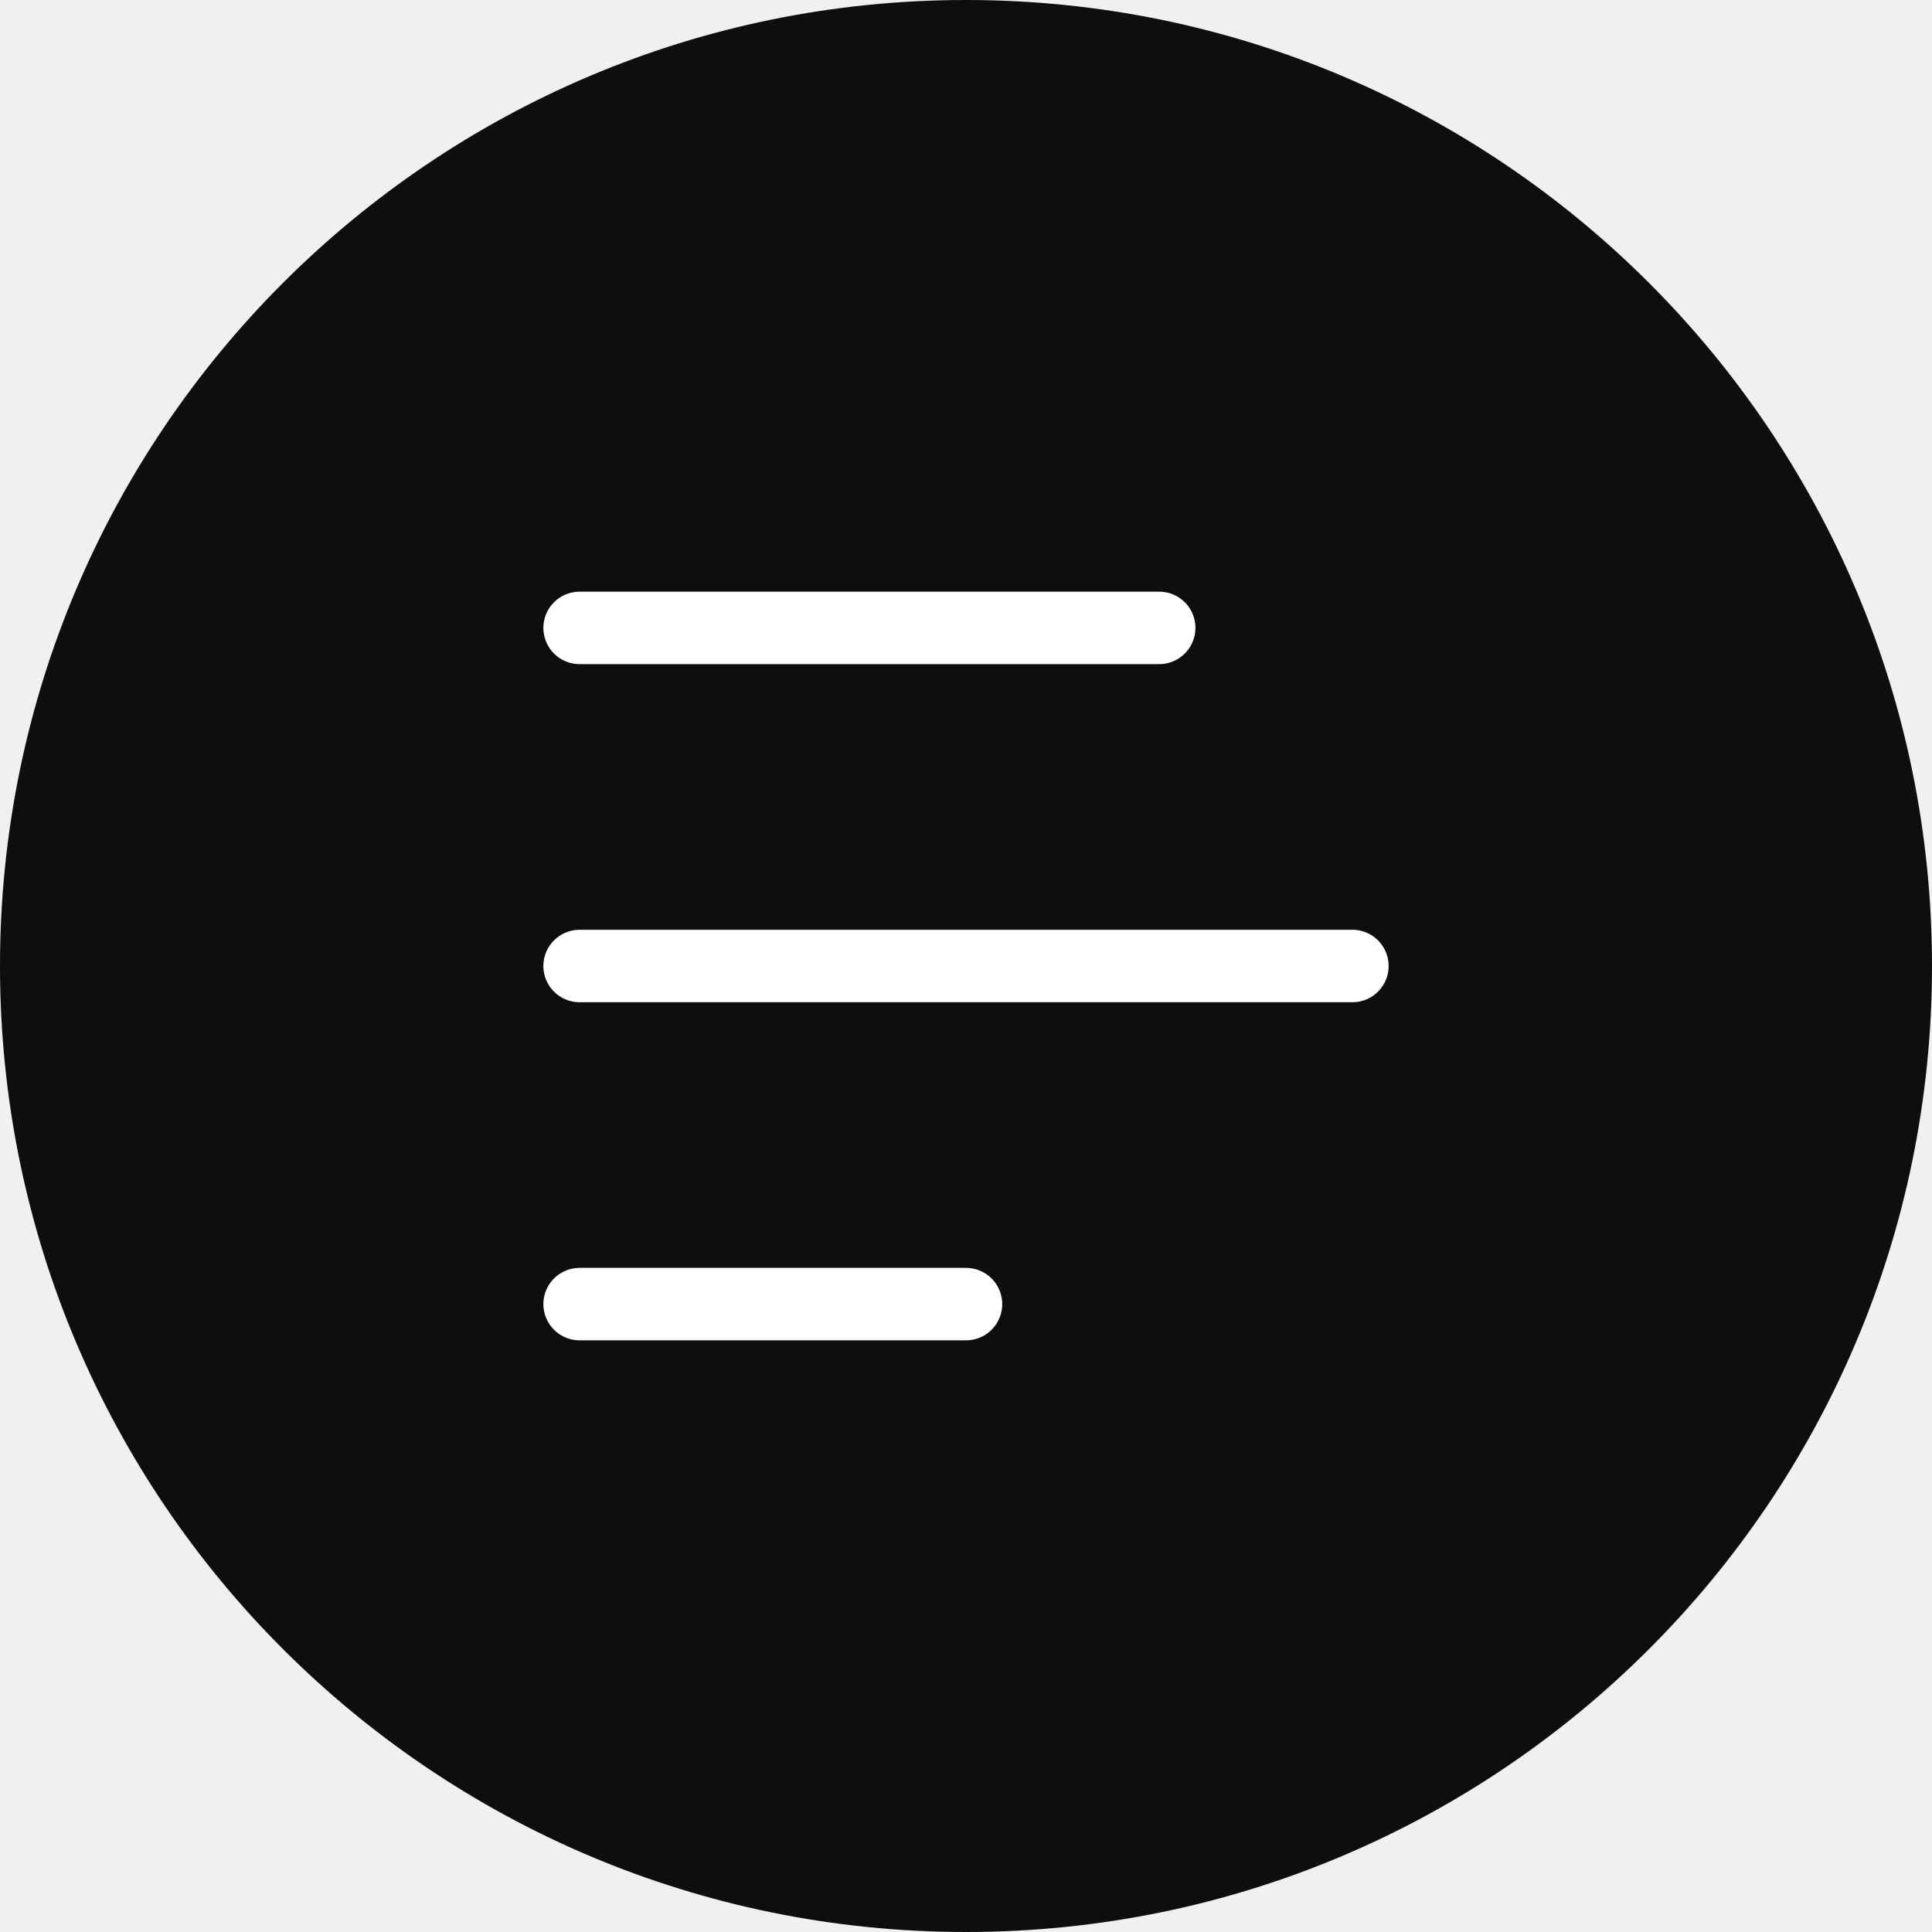
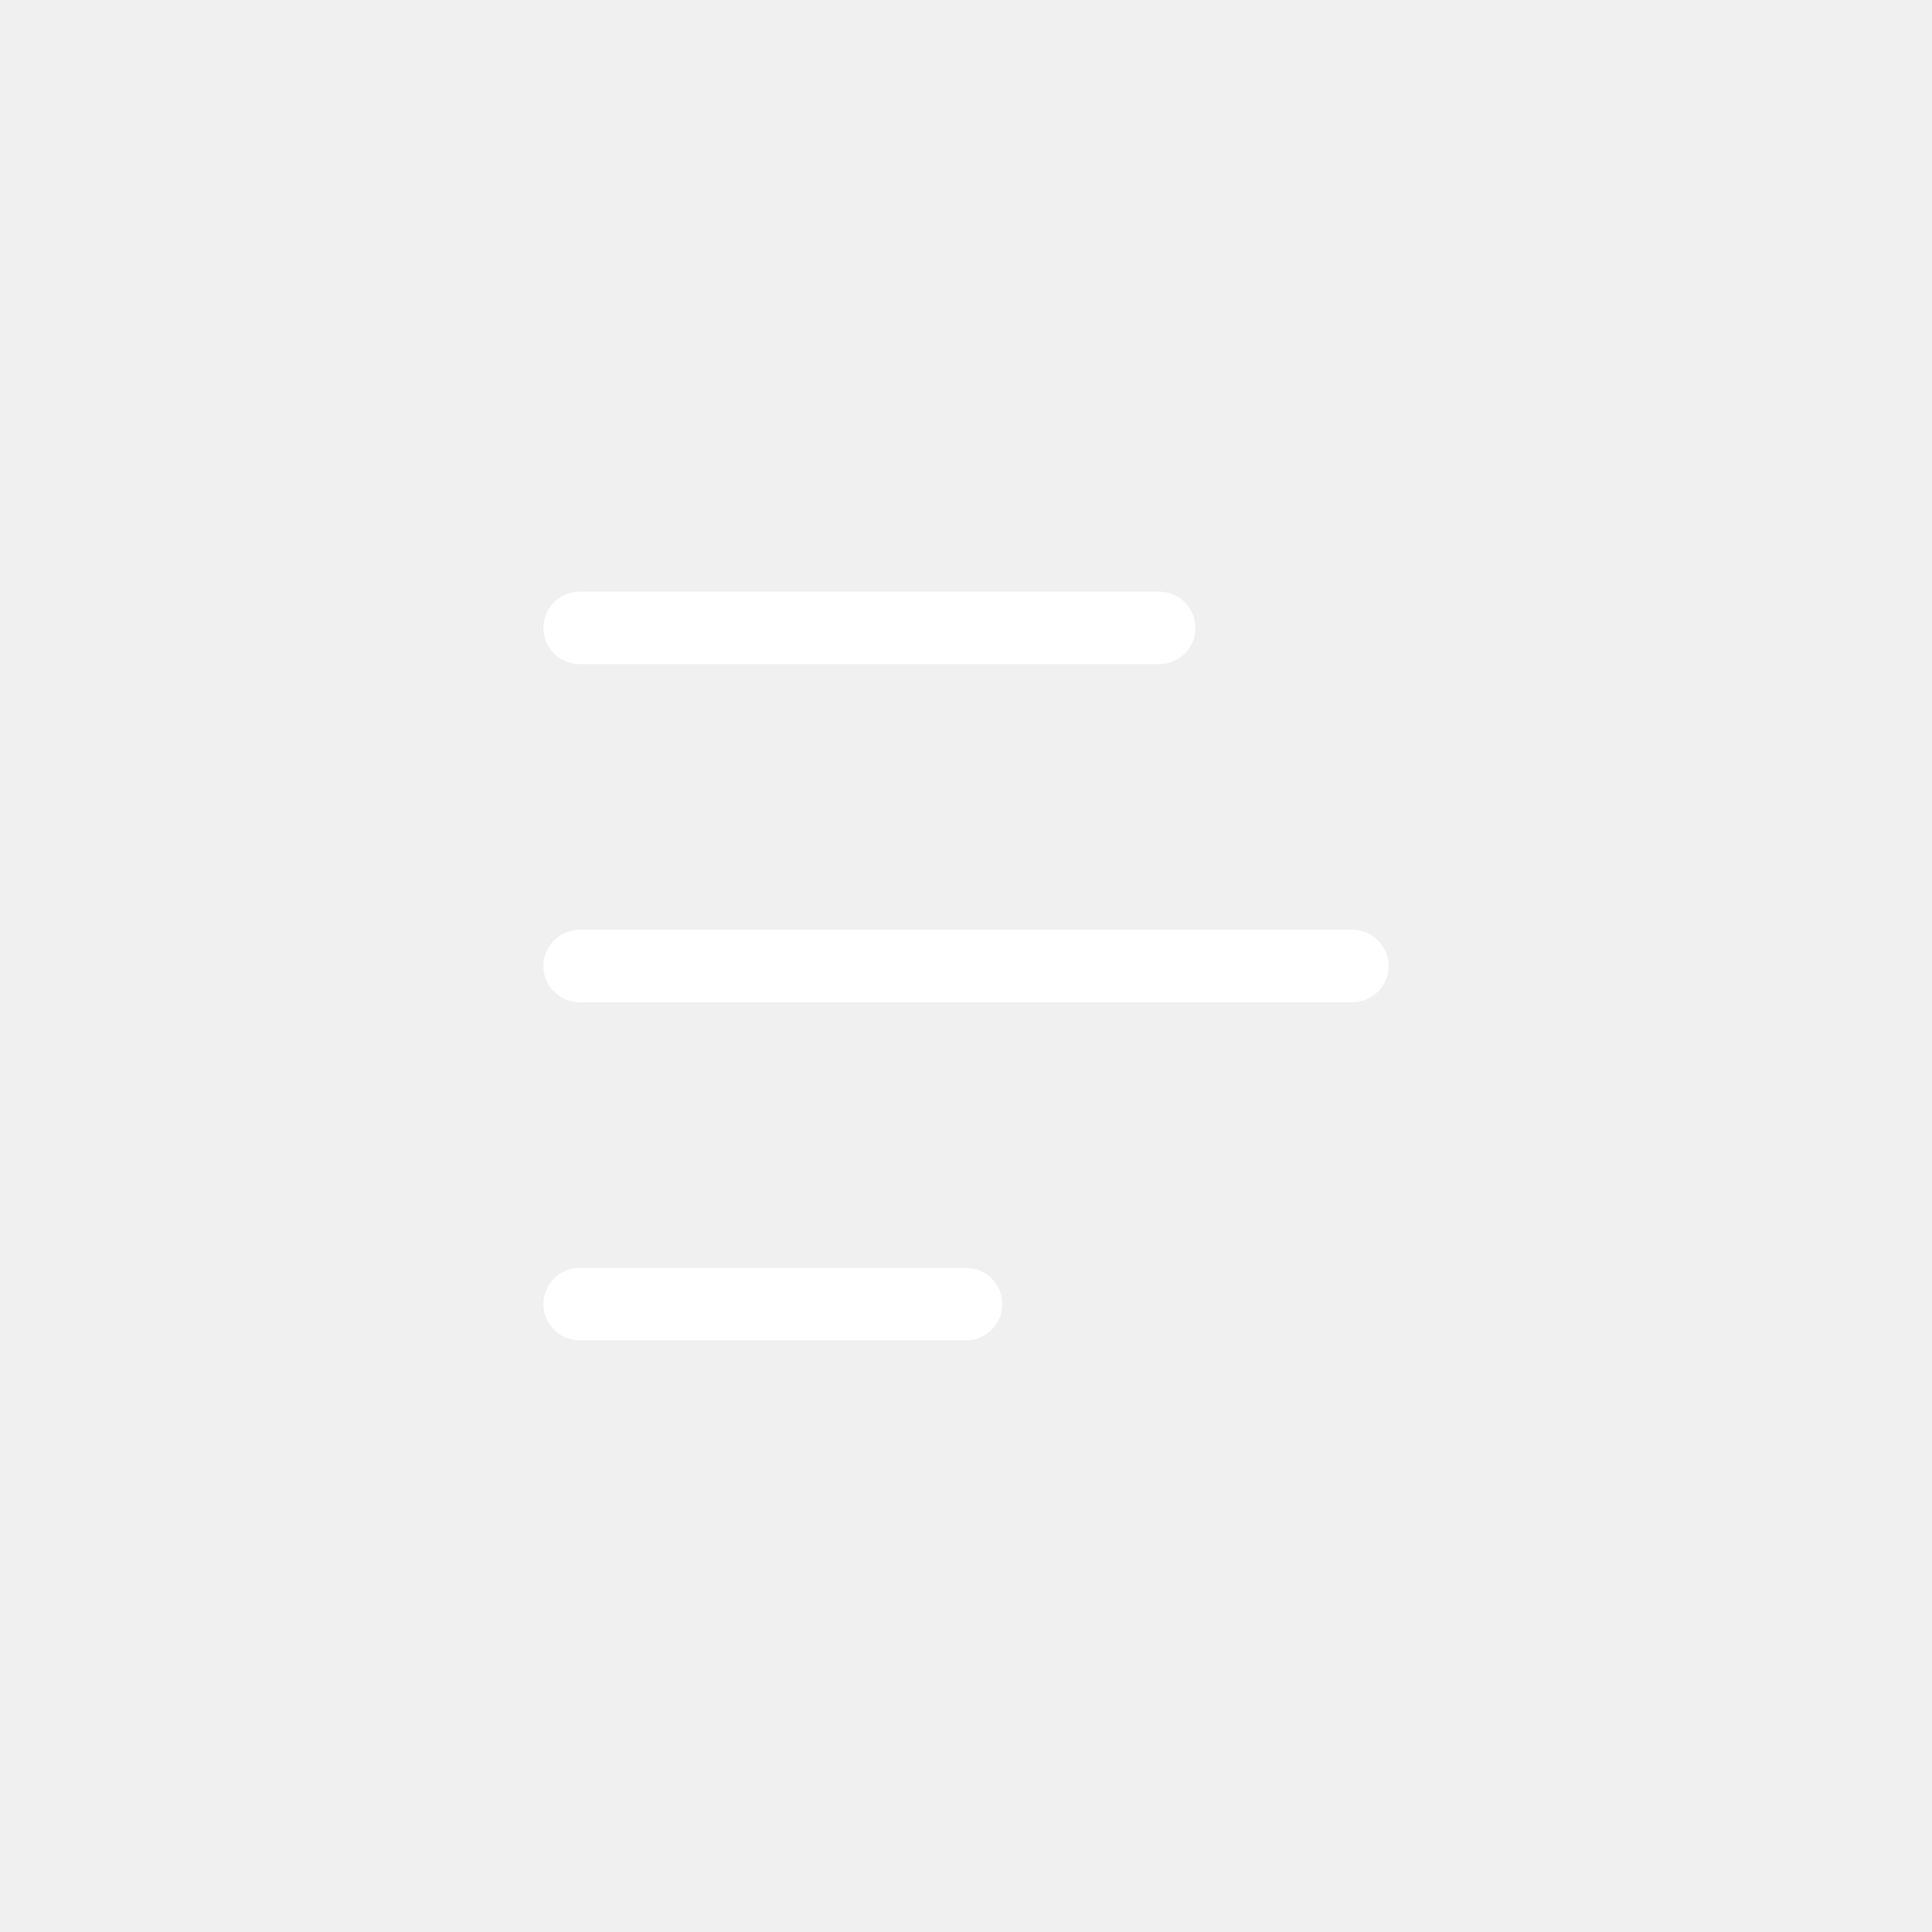
<svg xmlns="http://www.w3.org/2000/svg" width="100%" height="100%" viewBox="0 0 40 40" fill="none">
-   <rect width="40" height="40" rx="20" fill="#0E0E0E" />
+   <rect width="40" height="40" rx="20" fill="none" />
  <path d="M12 13H24" stroke="white" stroke-width="1.5" stroke-linecap="round" stroke-linejoin="round" />
  <path d="M12 20H28" stroke="white" stroke-width="1.5" stroke-linecap="round" stroke-linejoin="round" />
  <path d="M12 27H20" stroke="white" stroke-width="1.5" stroke-linecap="round" stroke-linejoin="round" />
</svg>
